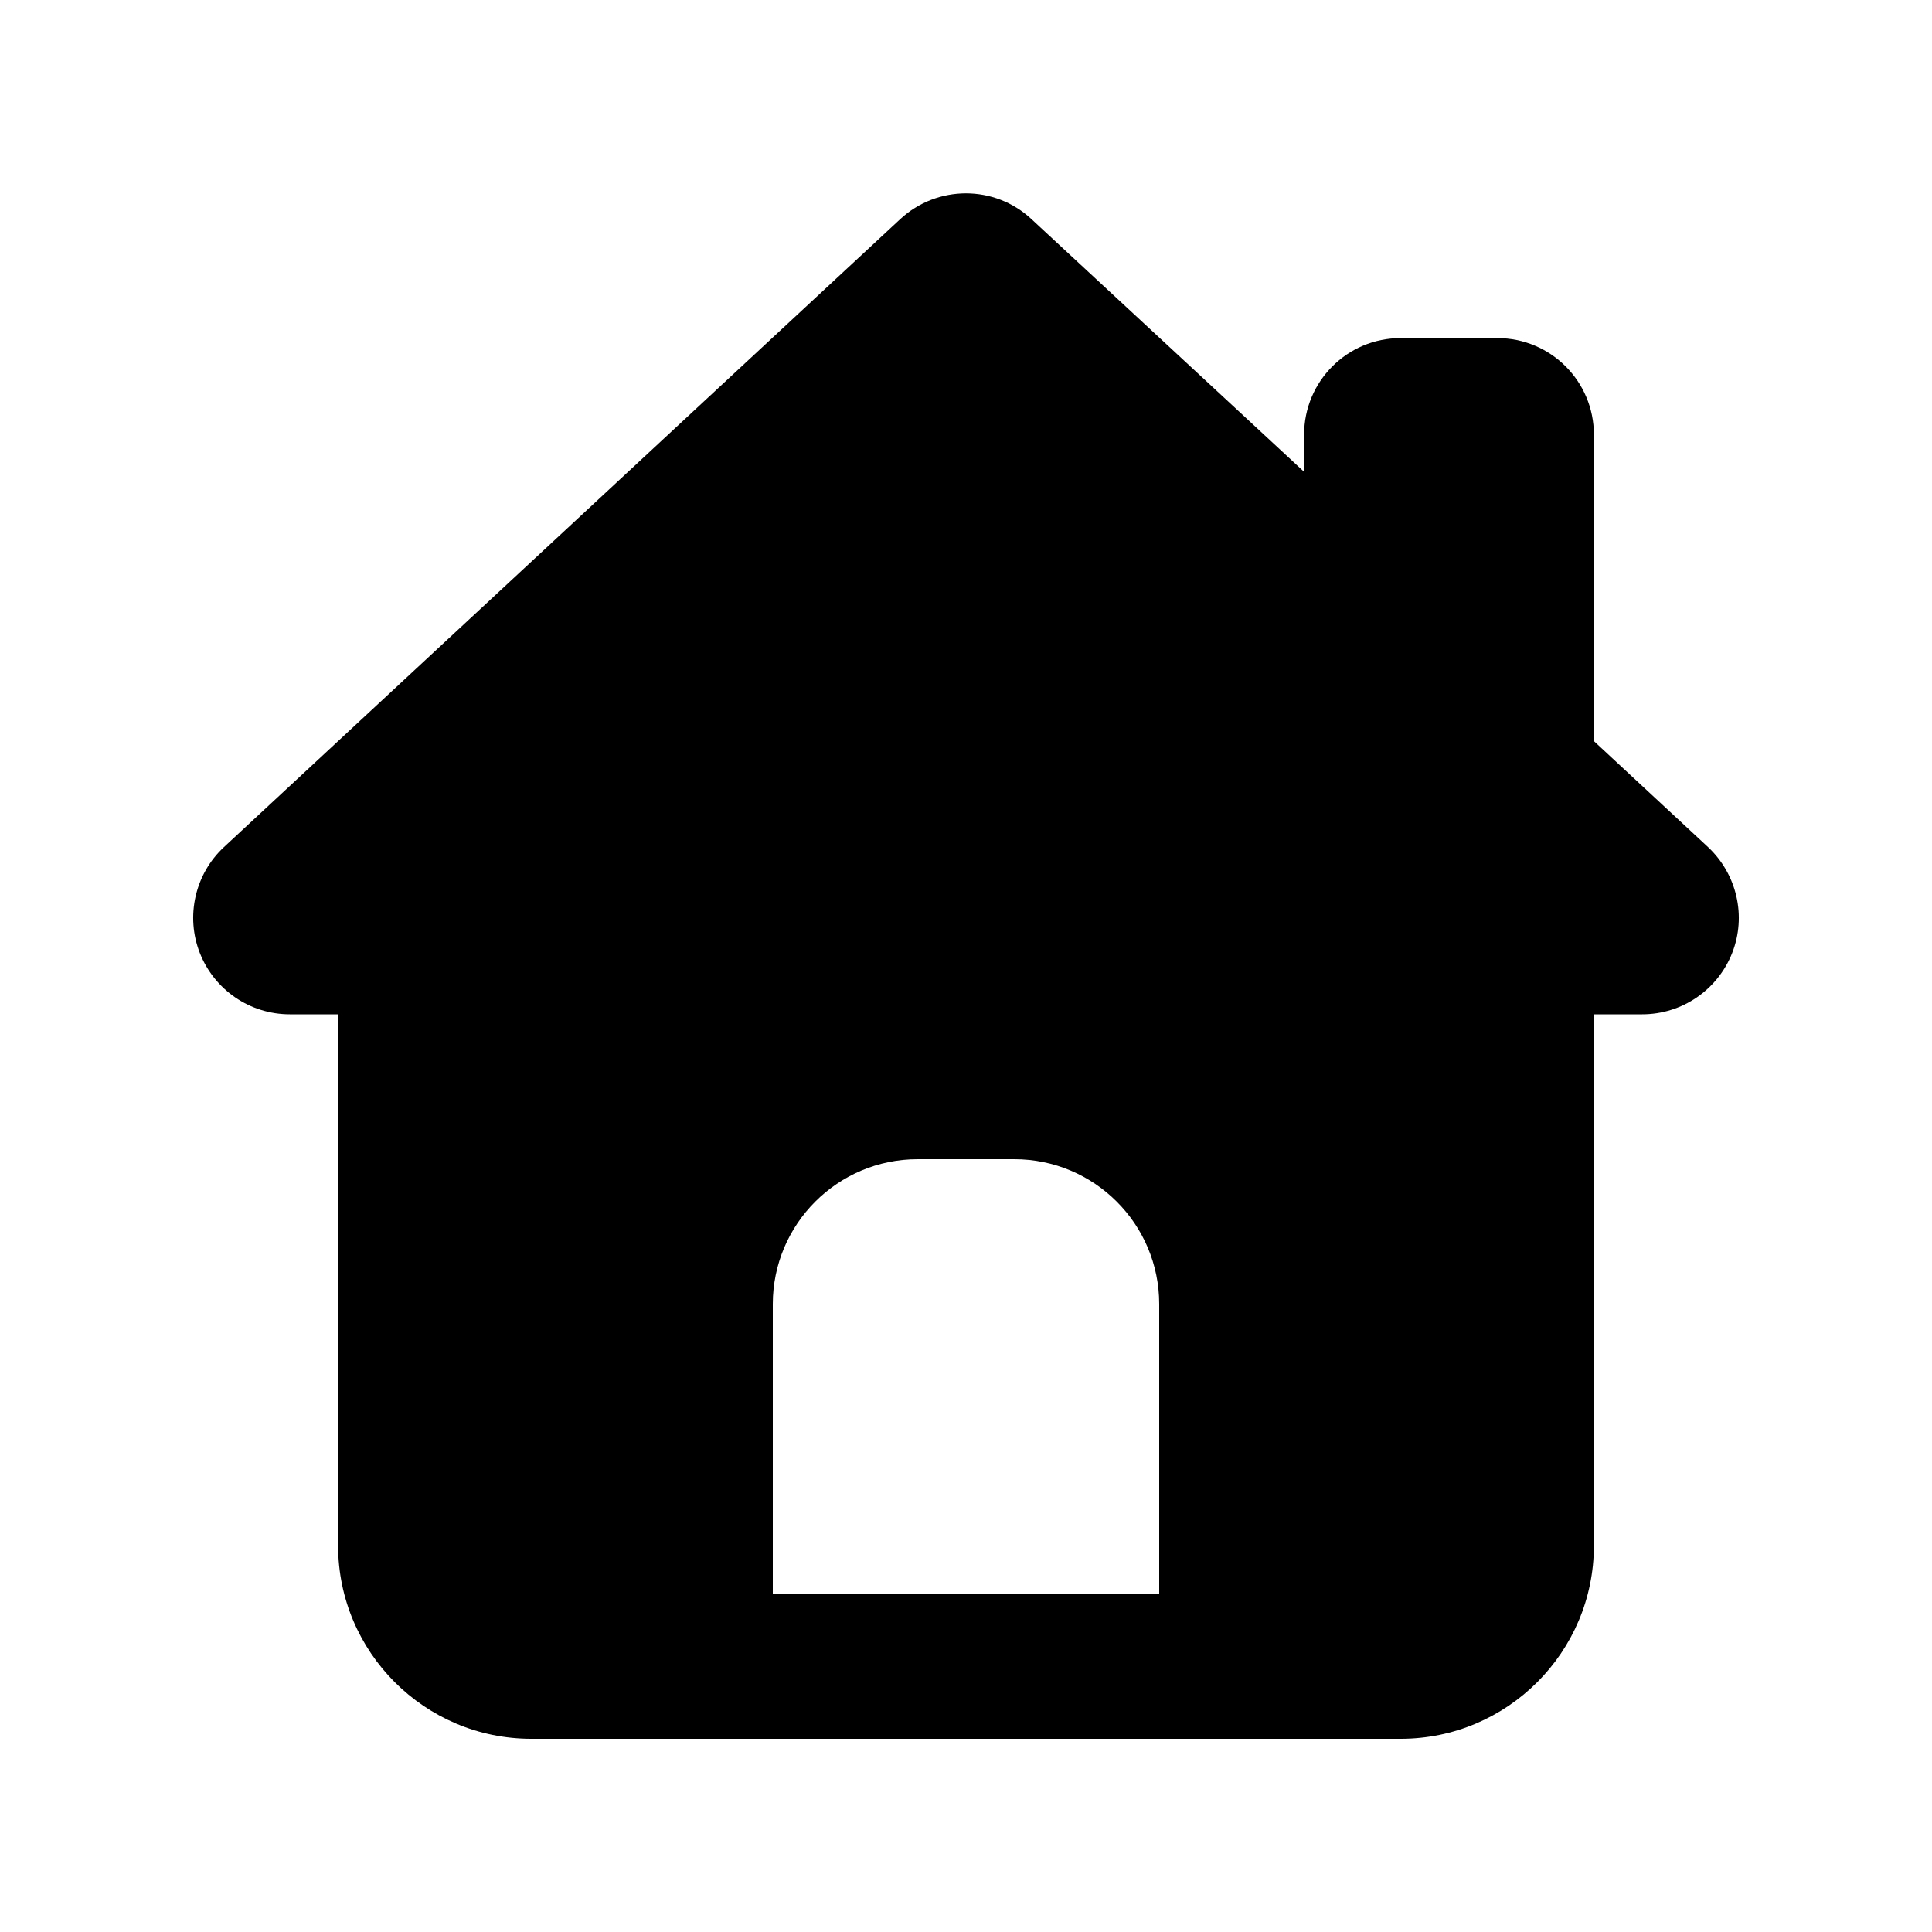
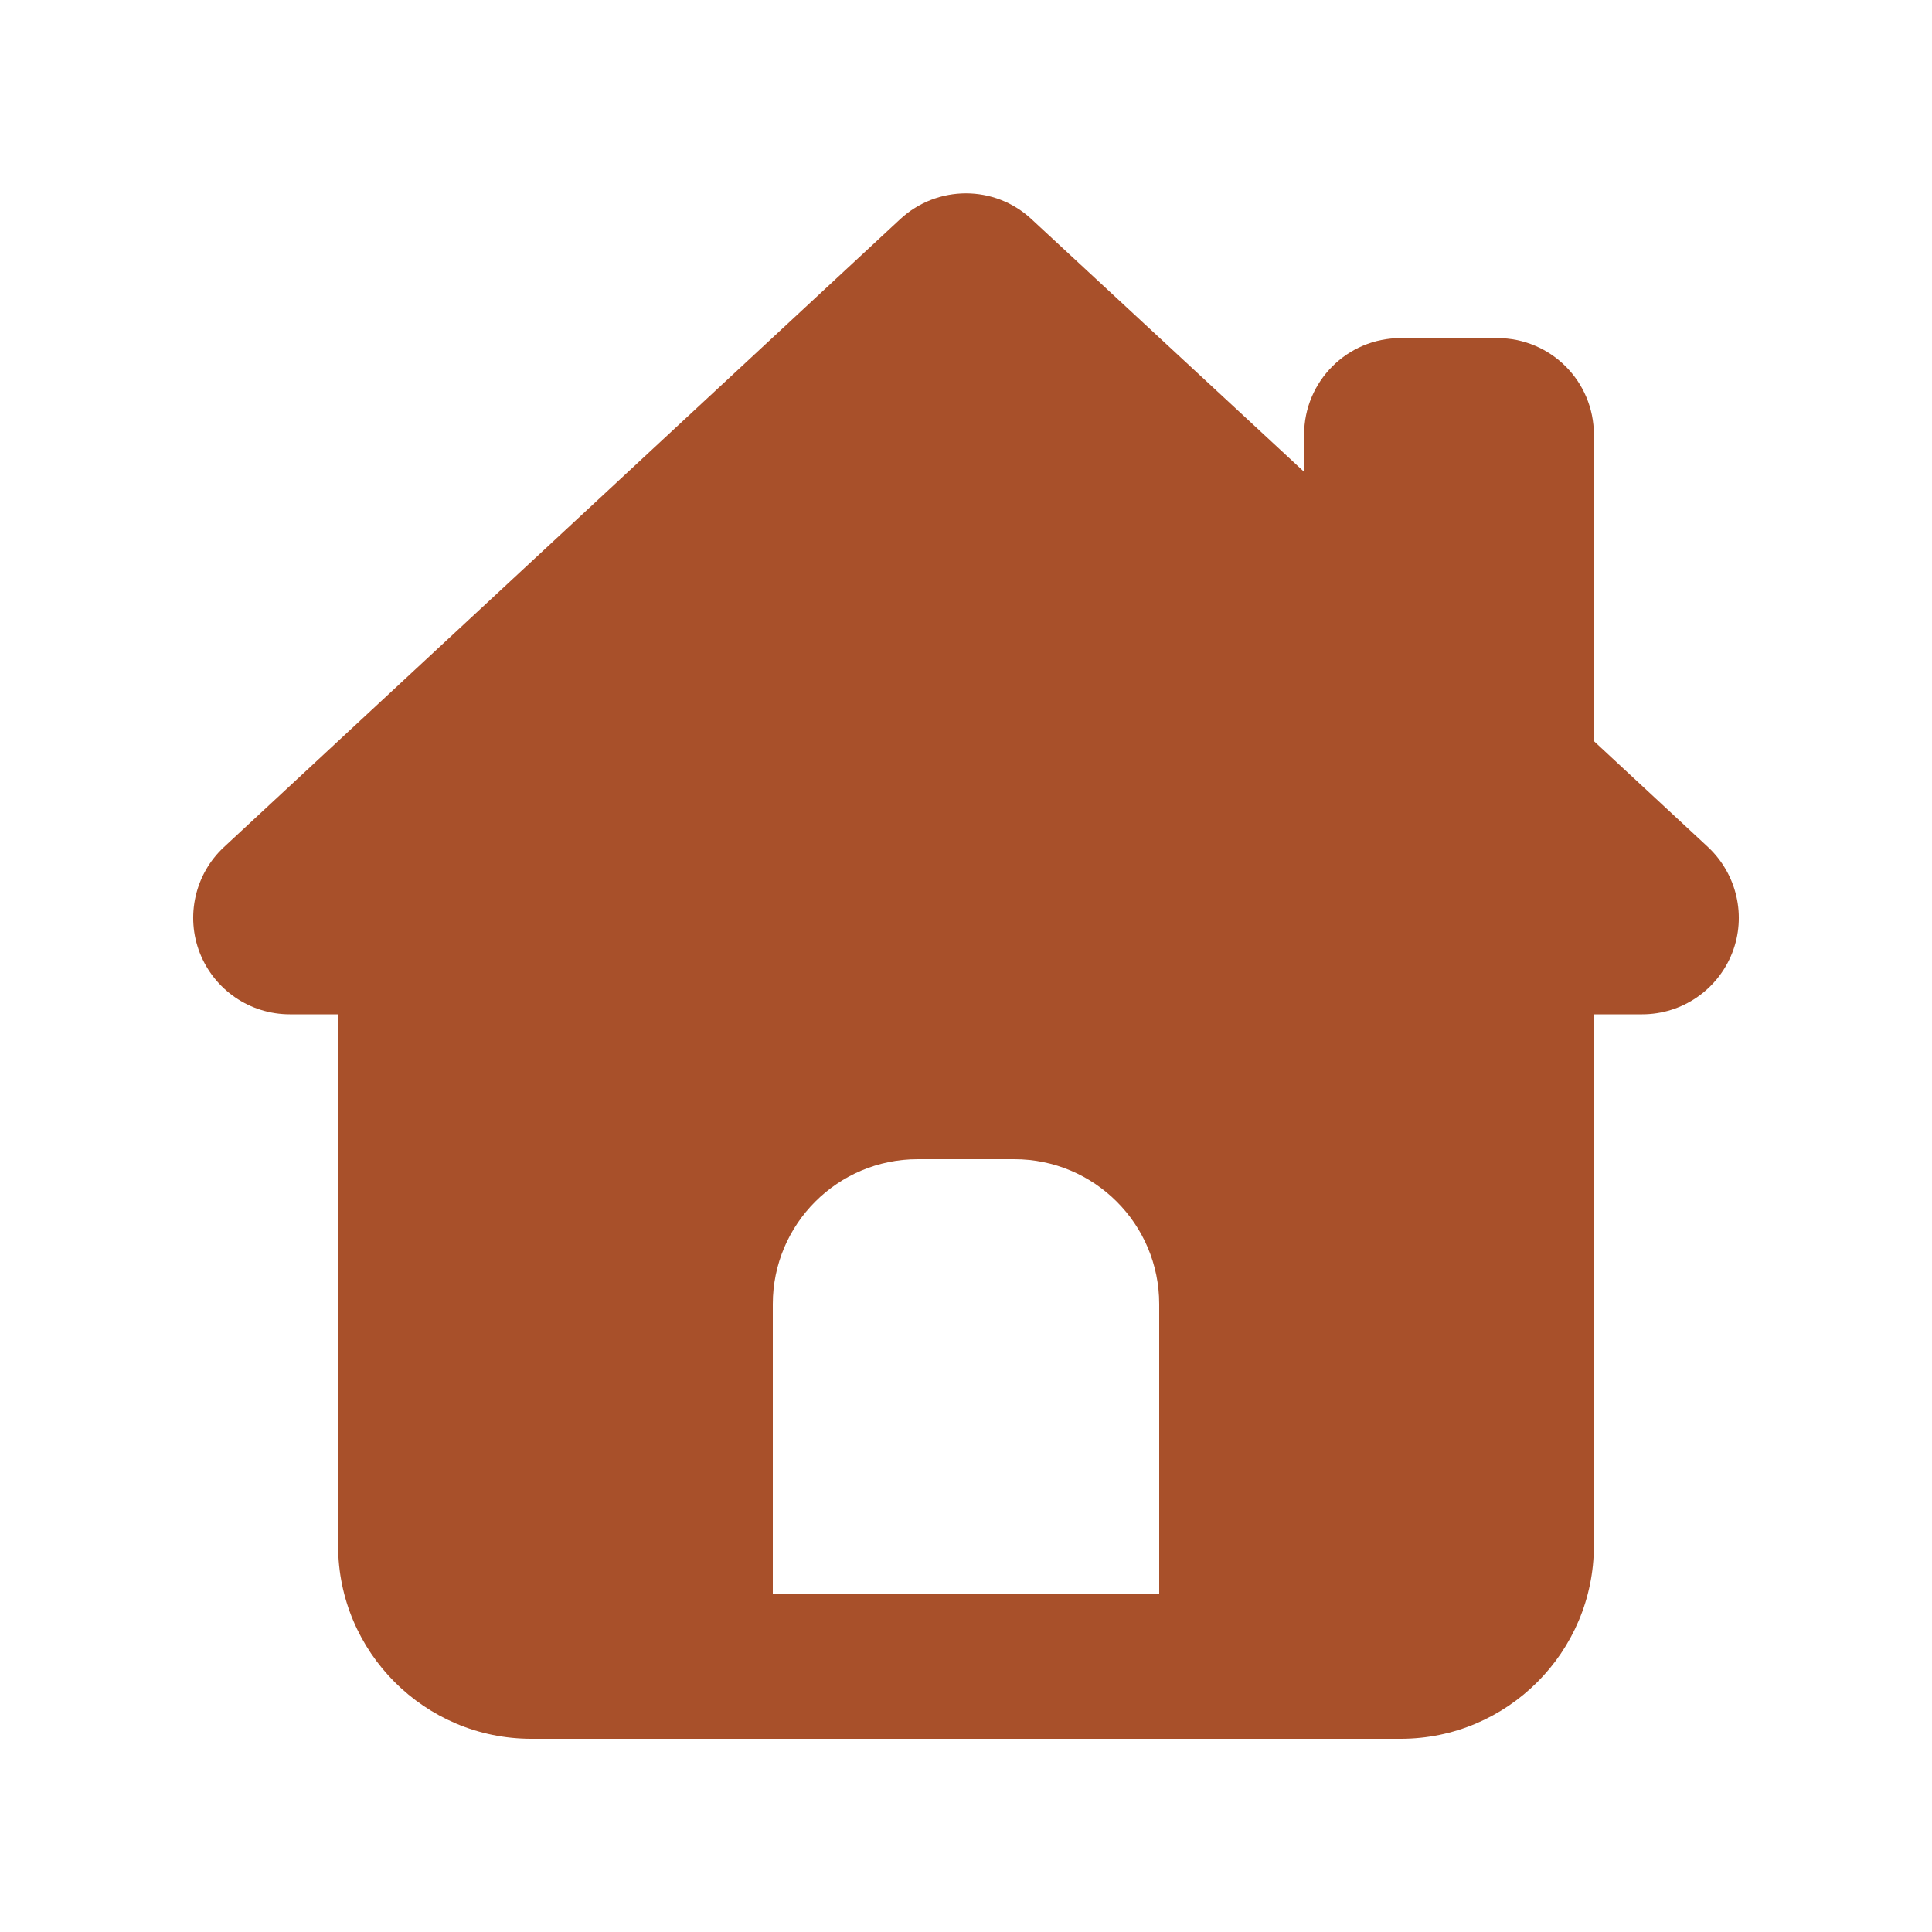
<svg xmlns="http://www.w3.org/2000/svg" viewBox="0 0 640 640">
-   <path d="M298.2 72.6C310.5 61.2 329.5 61.2 341.7 72.6L432 156.3L432 144C432 126.3 446.3 112 464 112L496 112C513.7 112 528 126.3 528 144L528 245.5L565.8 280.6C575.4 289.6 578.6 303.5 573.8 315.7C569 327.9 557.2 336 544 336L528 336L528 512C528 547.3 499.3 576 464 576L176 576C140.7 576 112 547.3 112 512L112 336L96 336C82.8 336 71 327.9 66.2 315.7C61.4 303.5 64.6 289.5 74.2 280.6L298.2 72.6zM304 384C277.5 384 256 405.5 256 432L256 528L384 528L384 432C384 405.5 362.5 384 336 384L304 384z" />
+   <path fill="rgb(168,80,42)" d="M298.2 72.6C310.5 61.2 329.5 61.2 341.7 72.6L432 156.3L432 144C432 126.3 446.3 112 464 112L496 112C513.7 112 528 126.3 528 144L528 245.5L565.8 280.6C575.4 289.6 578.6 303.5 573.8 315.7C569 327.9 557.2 336 544 336L528 336L528 512C528 547.3 499.3 576 464 576L176 576C140.7 576 112 547.3 112 512L112 336L96 336C82.8 336 71 327.9 66.2 315.7C61.4 303.5 64.6 289.5 74.2 280.6L298.2 72.6zM304 384C277.5 384 256 405.5 256 432L256 528L384 528L384 432C384 405.5 362.5 384 336 384L304 384z" />
</svg>
